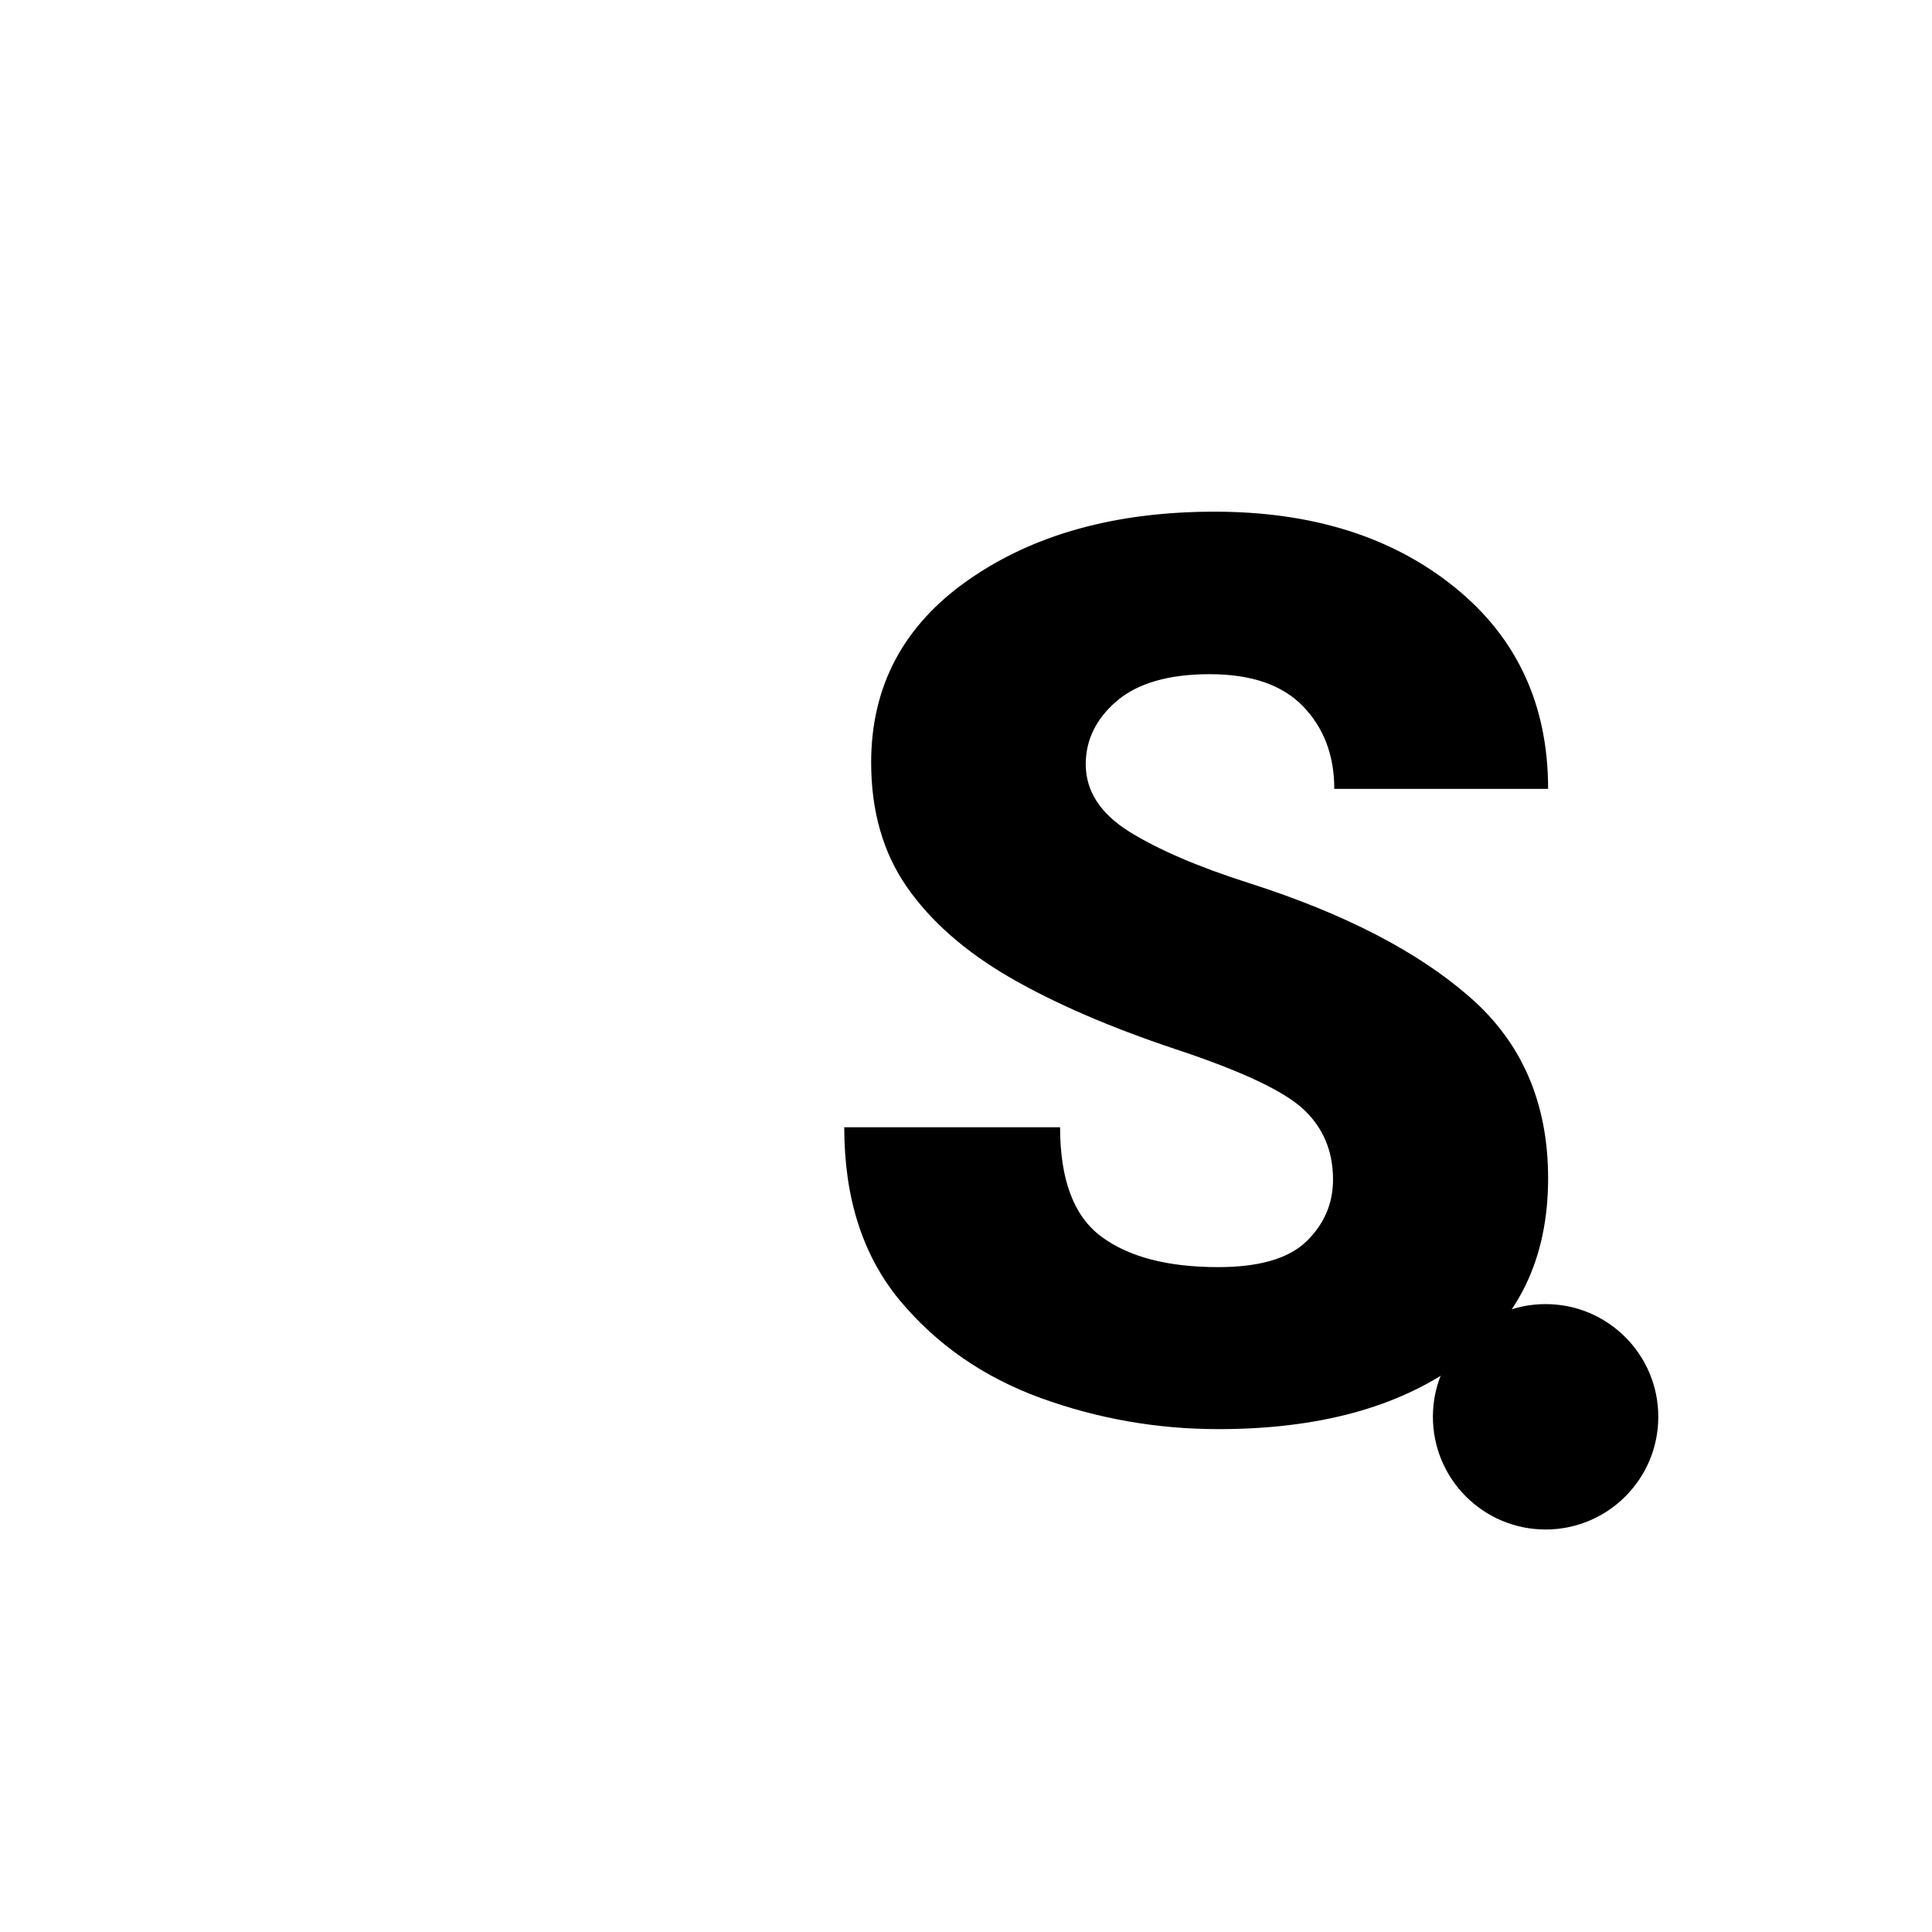
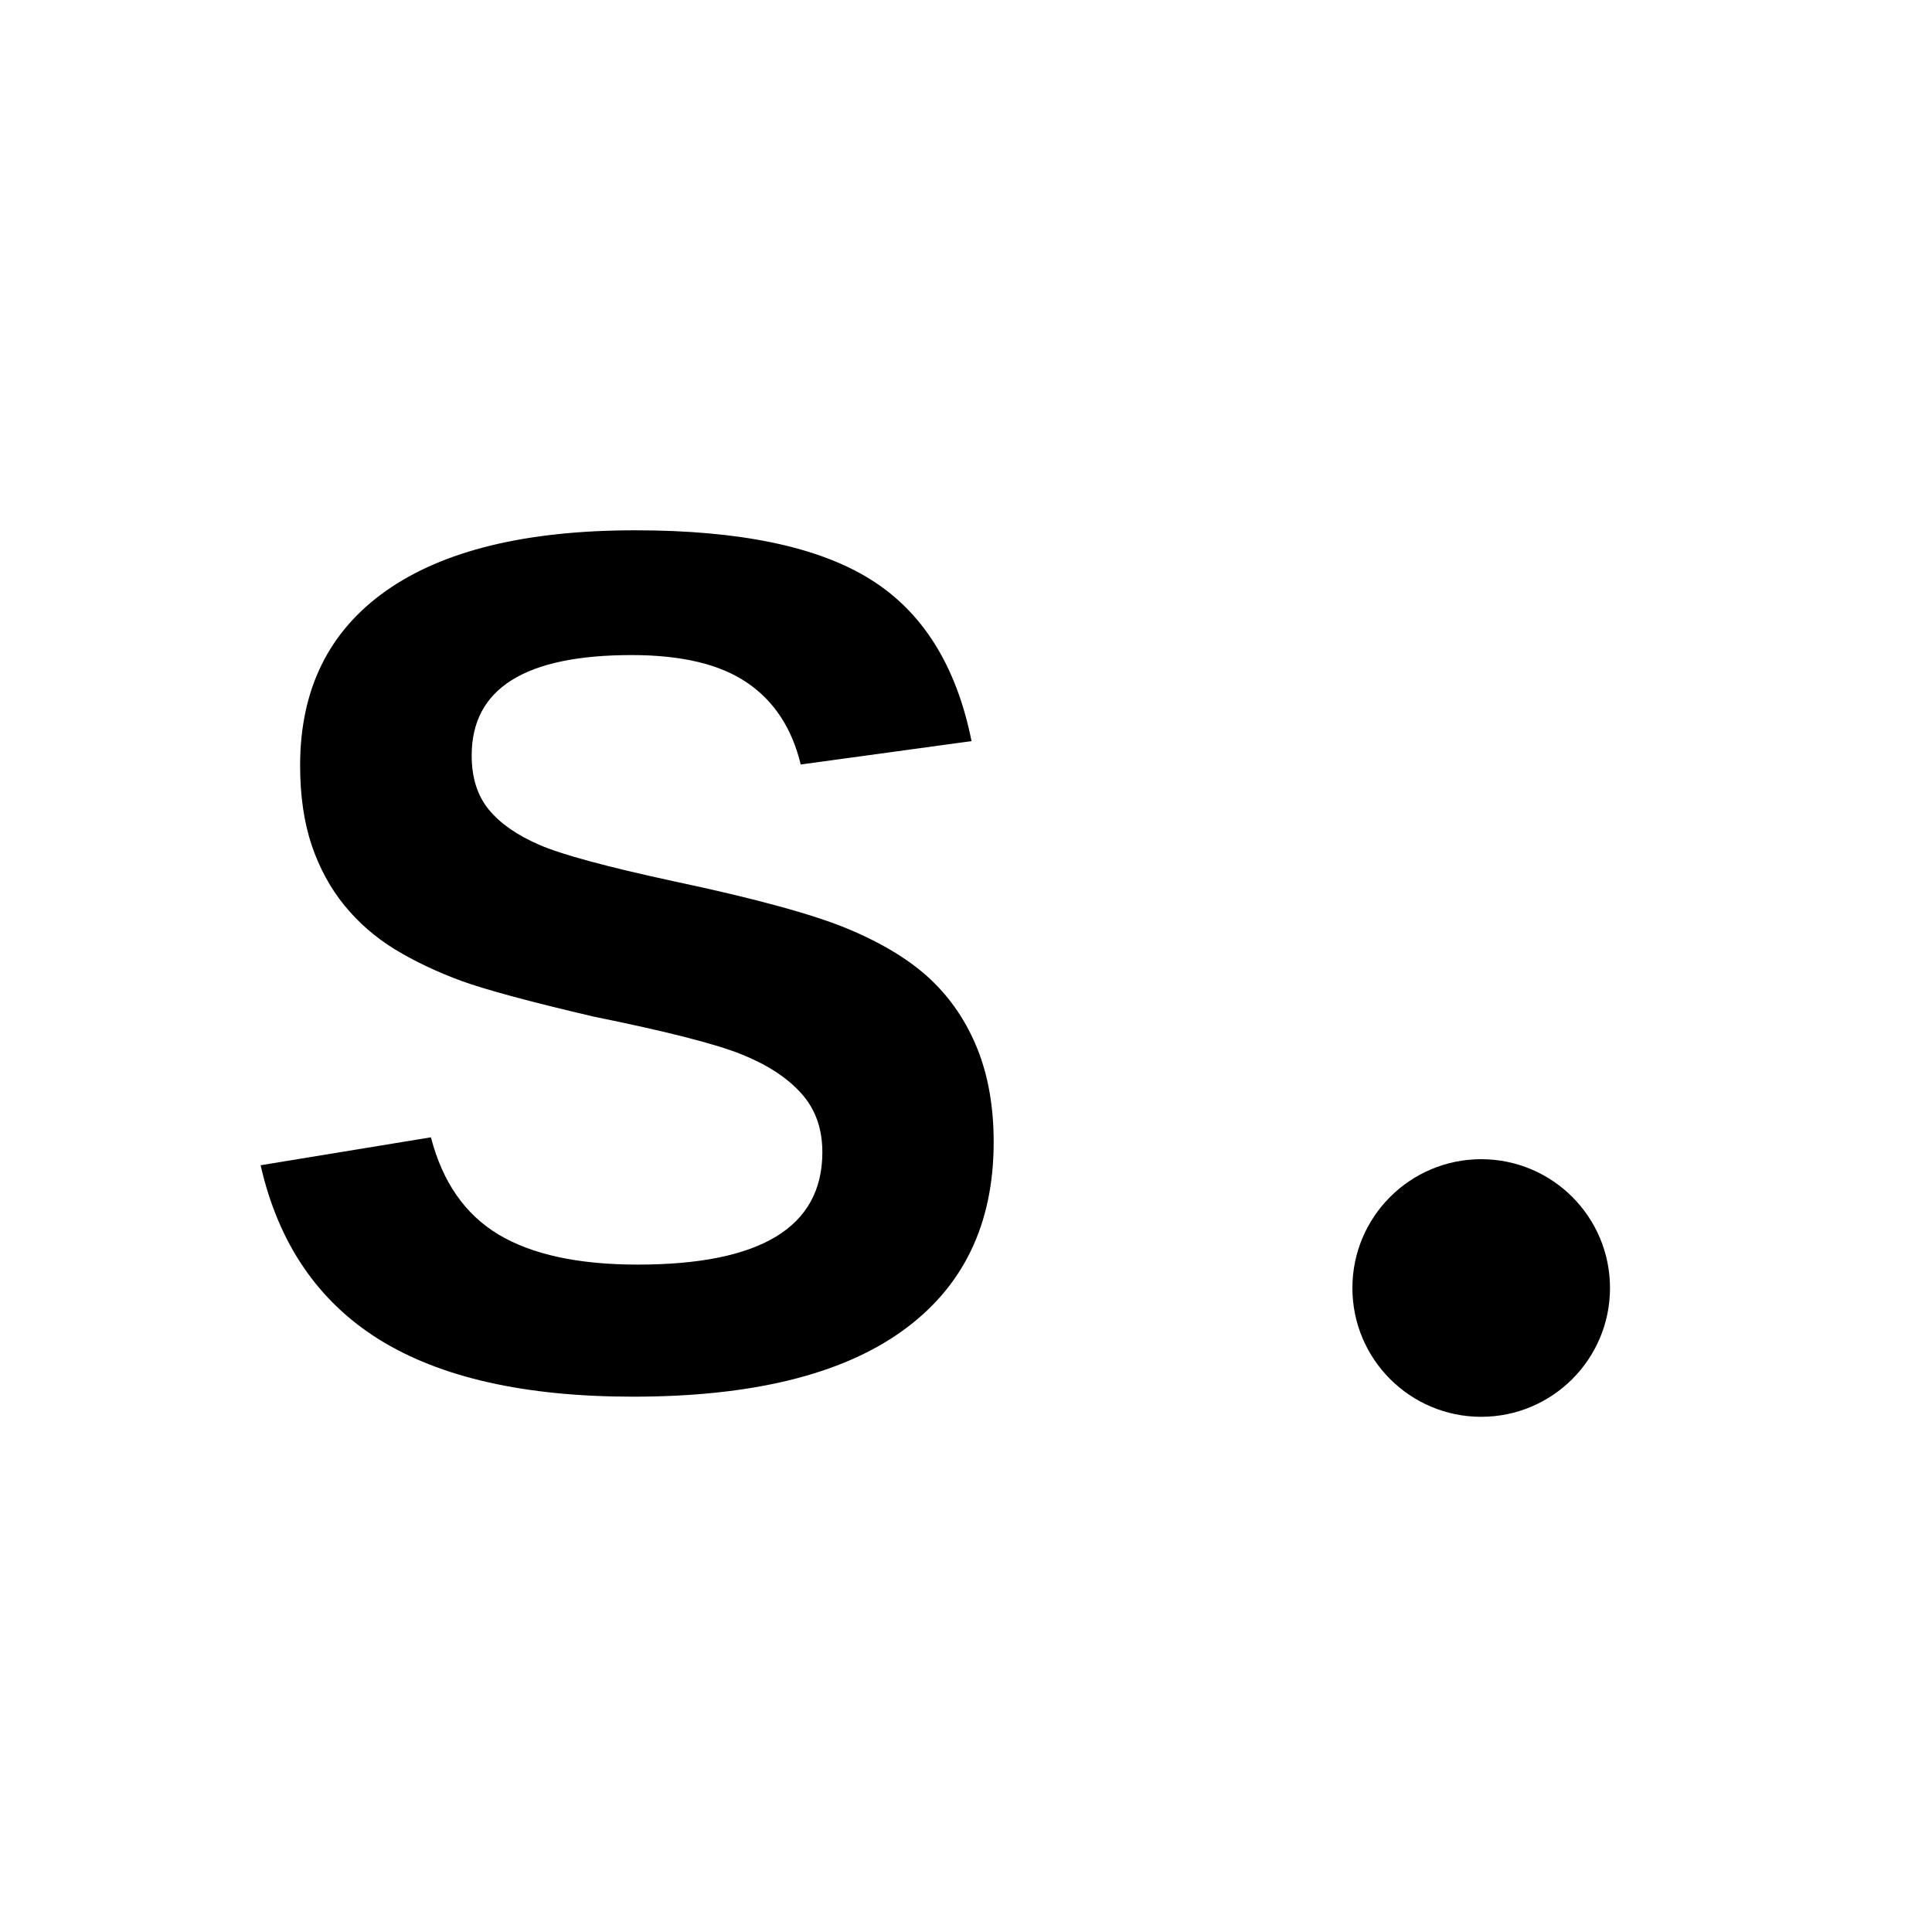
<svg xmlns="http://www.w3.org/2000/svg" viewBox="0 0 120 120" role="img" aria-label="Summon">
  <rect width="120" height="120" fill="#ffffff" />
-   <text x="50" y="88" font-family="-apple-system,BlinkMacSystemFont,'Segoe UI',Roboto,Helvetica,Arial,sans-serif" font-size="78" font-weight="800" fill="#000000">S</text>
-   <circle cx="96" cy="88" r="7" fill="#000000" />
+   <text x="14" y="86" font-family="Arial Black, Arial, Helvetica, sans-serif" font-size="76" font-weight="900" fill="#000000">S</text>
+   <circle cx="92" cy="80" r="8" fill="#000000" />
</svg>
